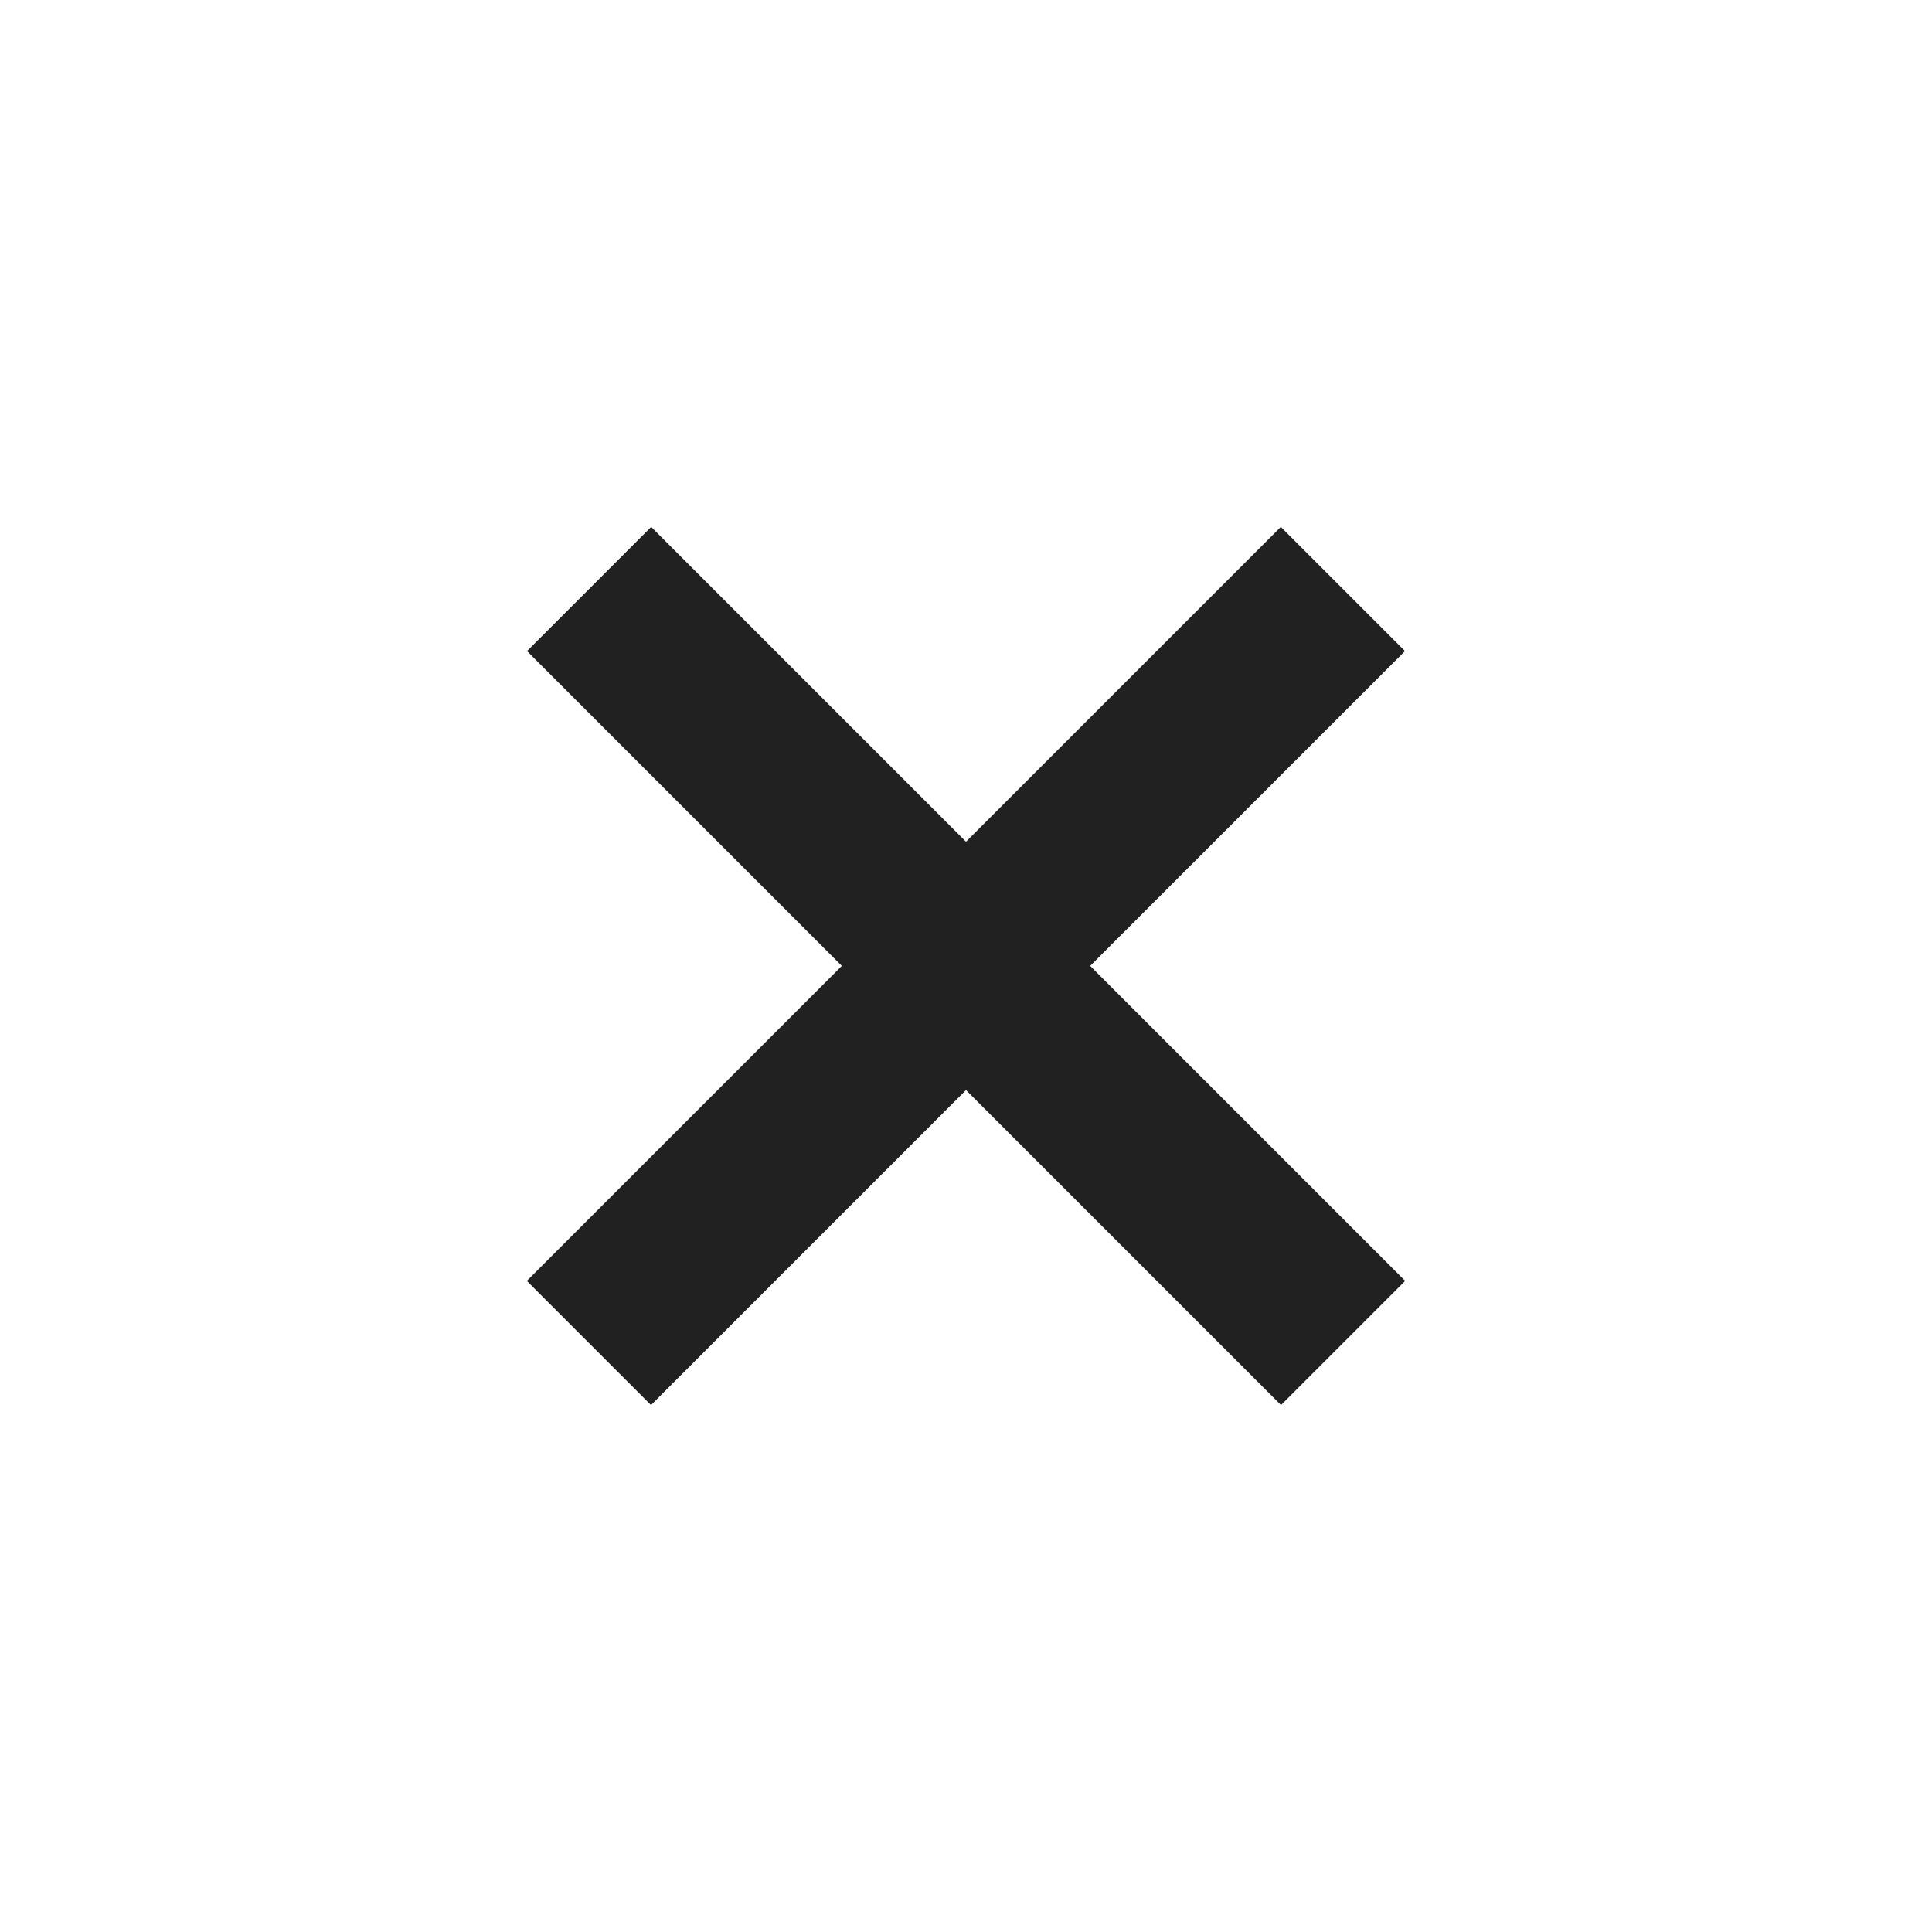
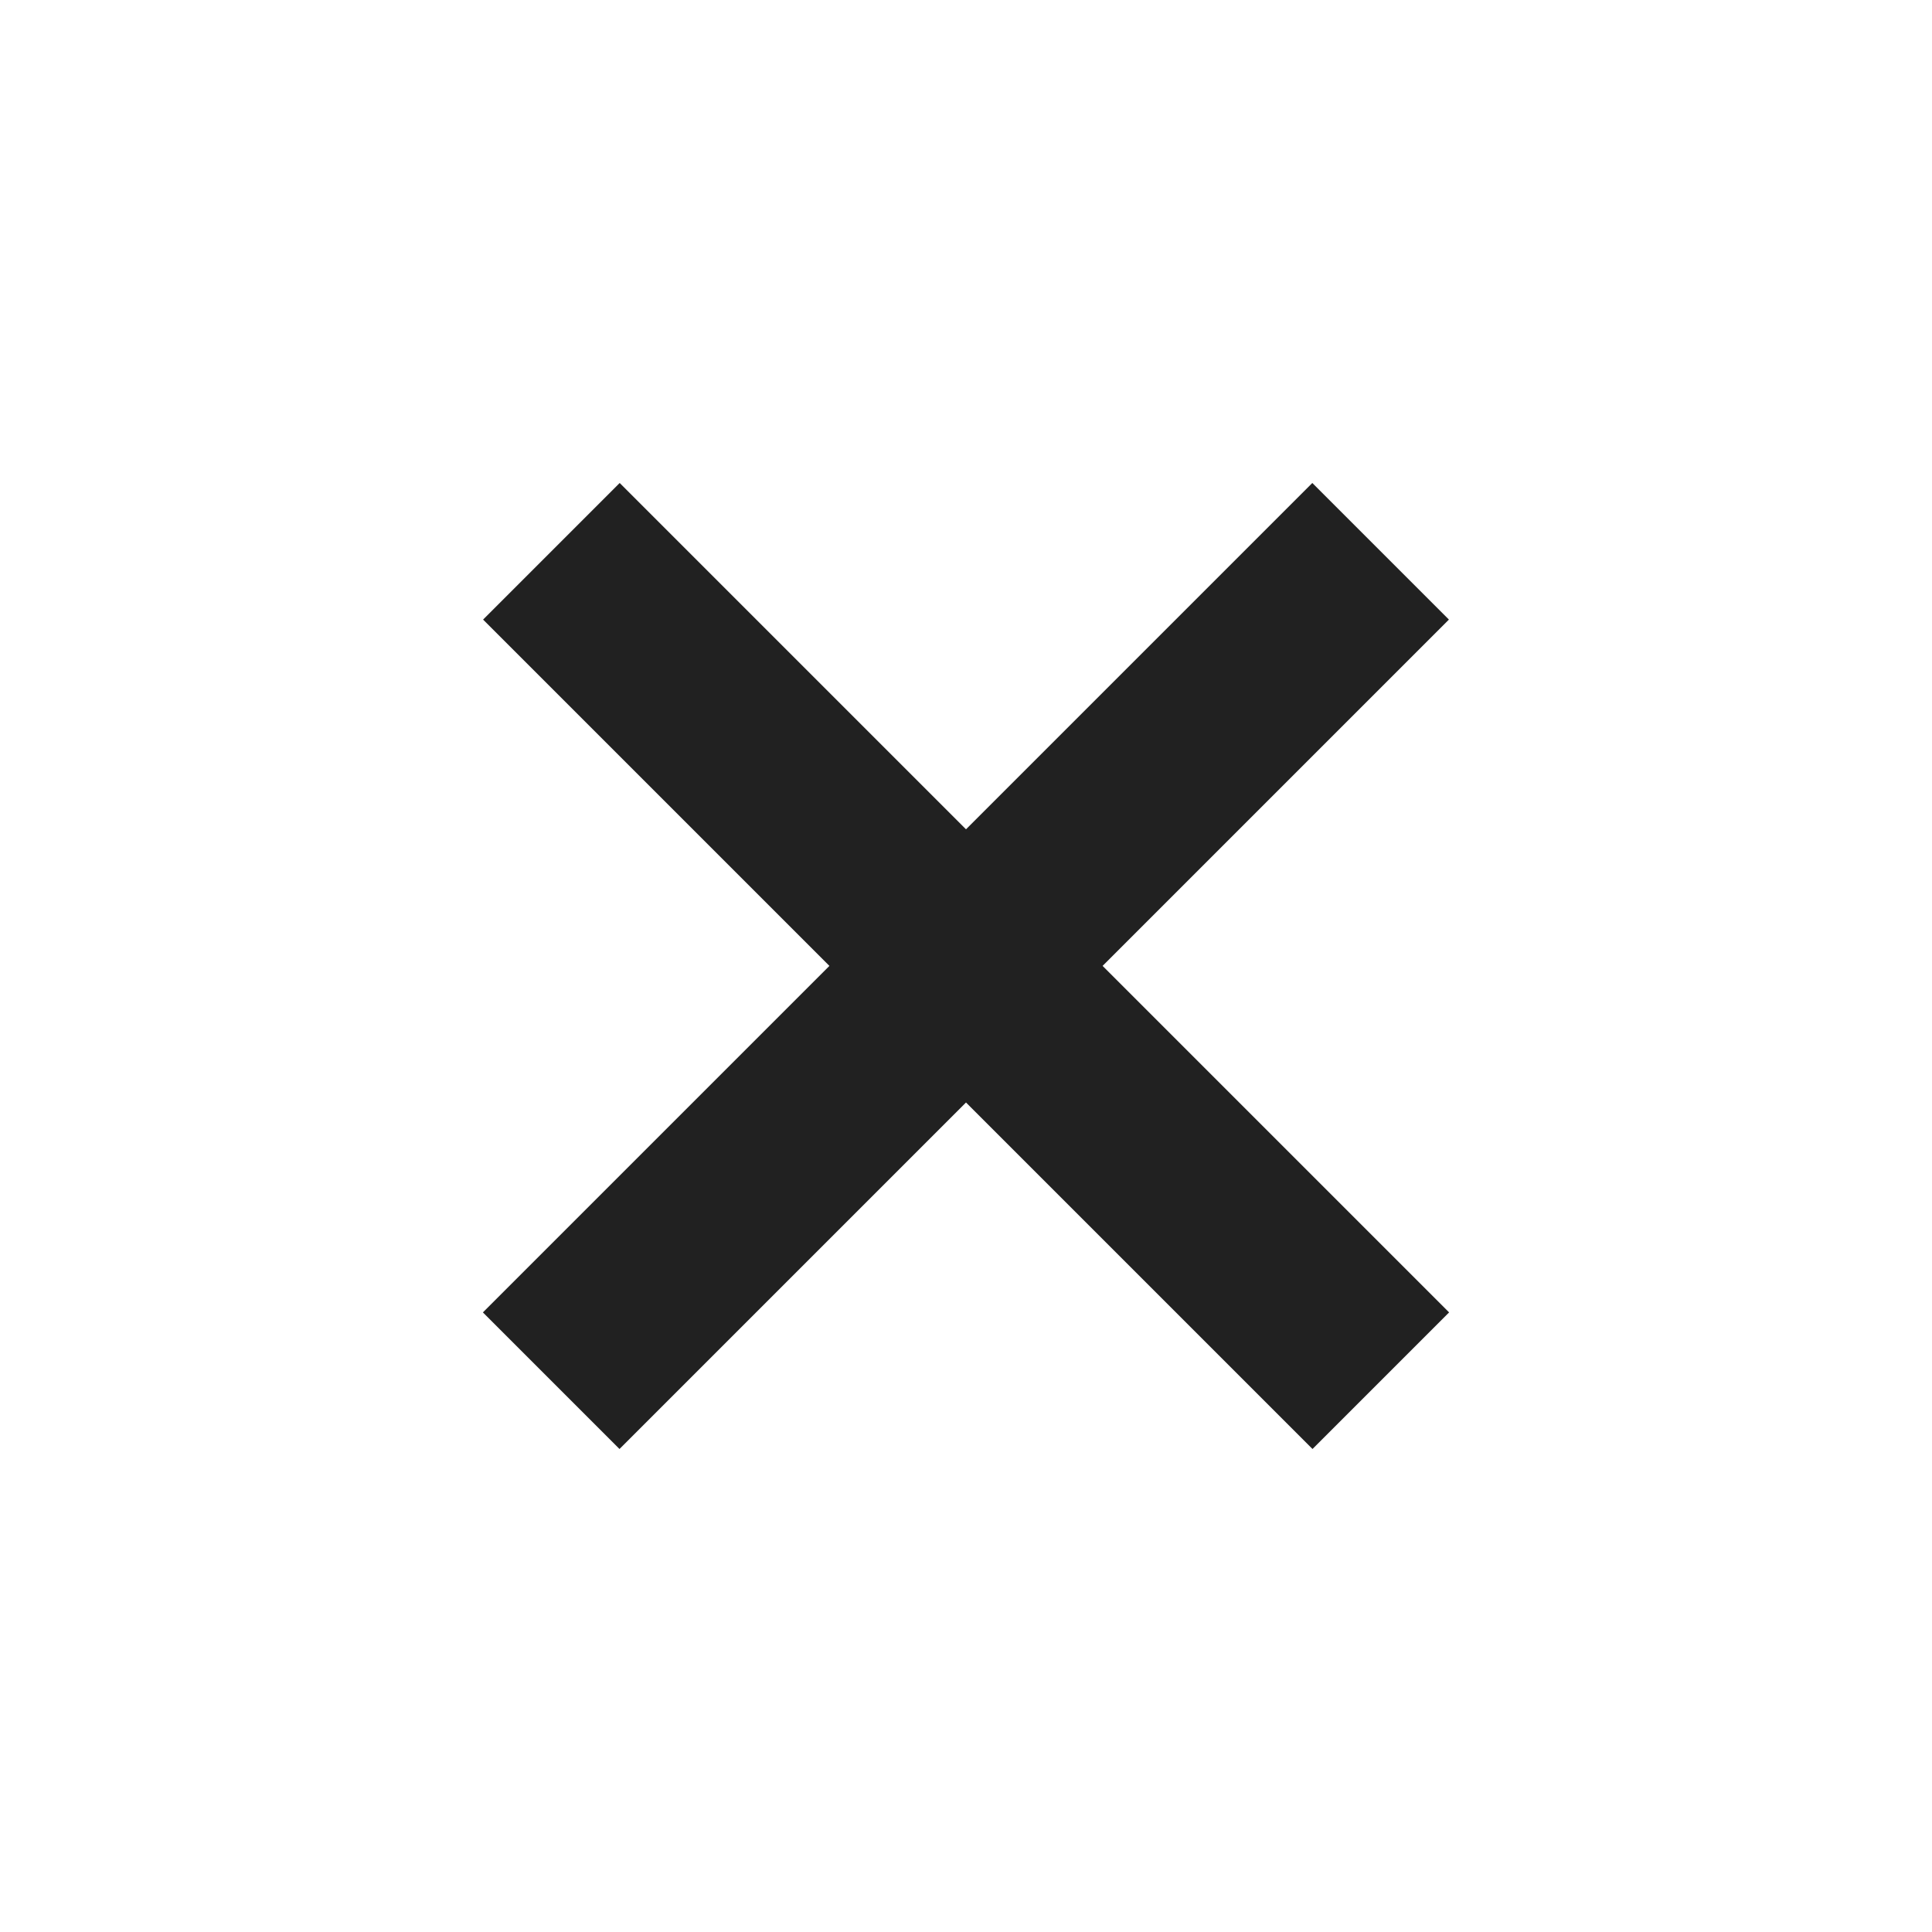
- <svg xmlns="http://www.w3.org/2000/svg" width="22" height="22" id="svg4682" version="1.1">
+ <svg xmlns="http://www.w3.org/2000/svg" width="20" height="20" id="svg4682" version="1.1">
  <defs id="defs4684" />
-   <g id="layer1" transform="translate(0,-1030.362)">
-     <path style="color:#000000;display:inline;overflow:visible;visibility:visible;opacity:1;fill:#212121;fill-opacity:1;fill-rule:nonzero;stroke:none;stroke-width:1;stroke-linecap:round;stroke-linejoin:round;stroke-miterlimit:3.7;stroke-dasharray:none;stroke-dashoffset:0;stroke-opacity:1;marker:none;enable-background:accumulate" d="m 6.001,1037.776 3.585,3.585 -3.587,3.587 1.414,1.414 3.587,-3.587 3.587,3.587 1.414,-1.414 -3.587,-3.587 3.585,-3.585 -1.414,-1.414 -3.585,3.585 -3.585,-3.585 -1.414,1.414 z" id="path4162" />
+   <g id="layer1" transform="translate(0,-1032.362)">
+     <path style="color:#000000;display:inline;overflow:visible;visibility:visible;opacity:1;fill:#212121;fill-opacity:1;fill-rule:nonzero;stroke:none;stroke-width:1;stroke-linecap:round;stroke-linejoin:round;stroke-miterlimit:3.7;stroke-dasharray:none;stroke-dashoffset:0;stroke-opacity:1;marker:none;enable-background:accumulate" d="m 5.001,1038.776 3.585,3.585 -3.587,3.587 1.414,1.414 3.587,-3.587 3.587,3.587 1.414,-1.414 -3.587,-3.587 3.585,-3.585 -1.414,-1.414 -3.585,3.585 -3.585,-3.585 -1.414,1.414 z" id="path4162" />
  </g>
</svg>
